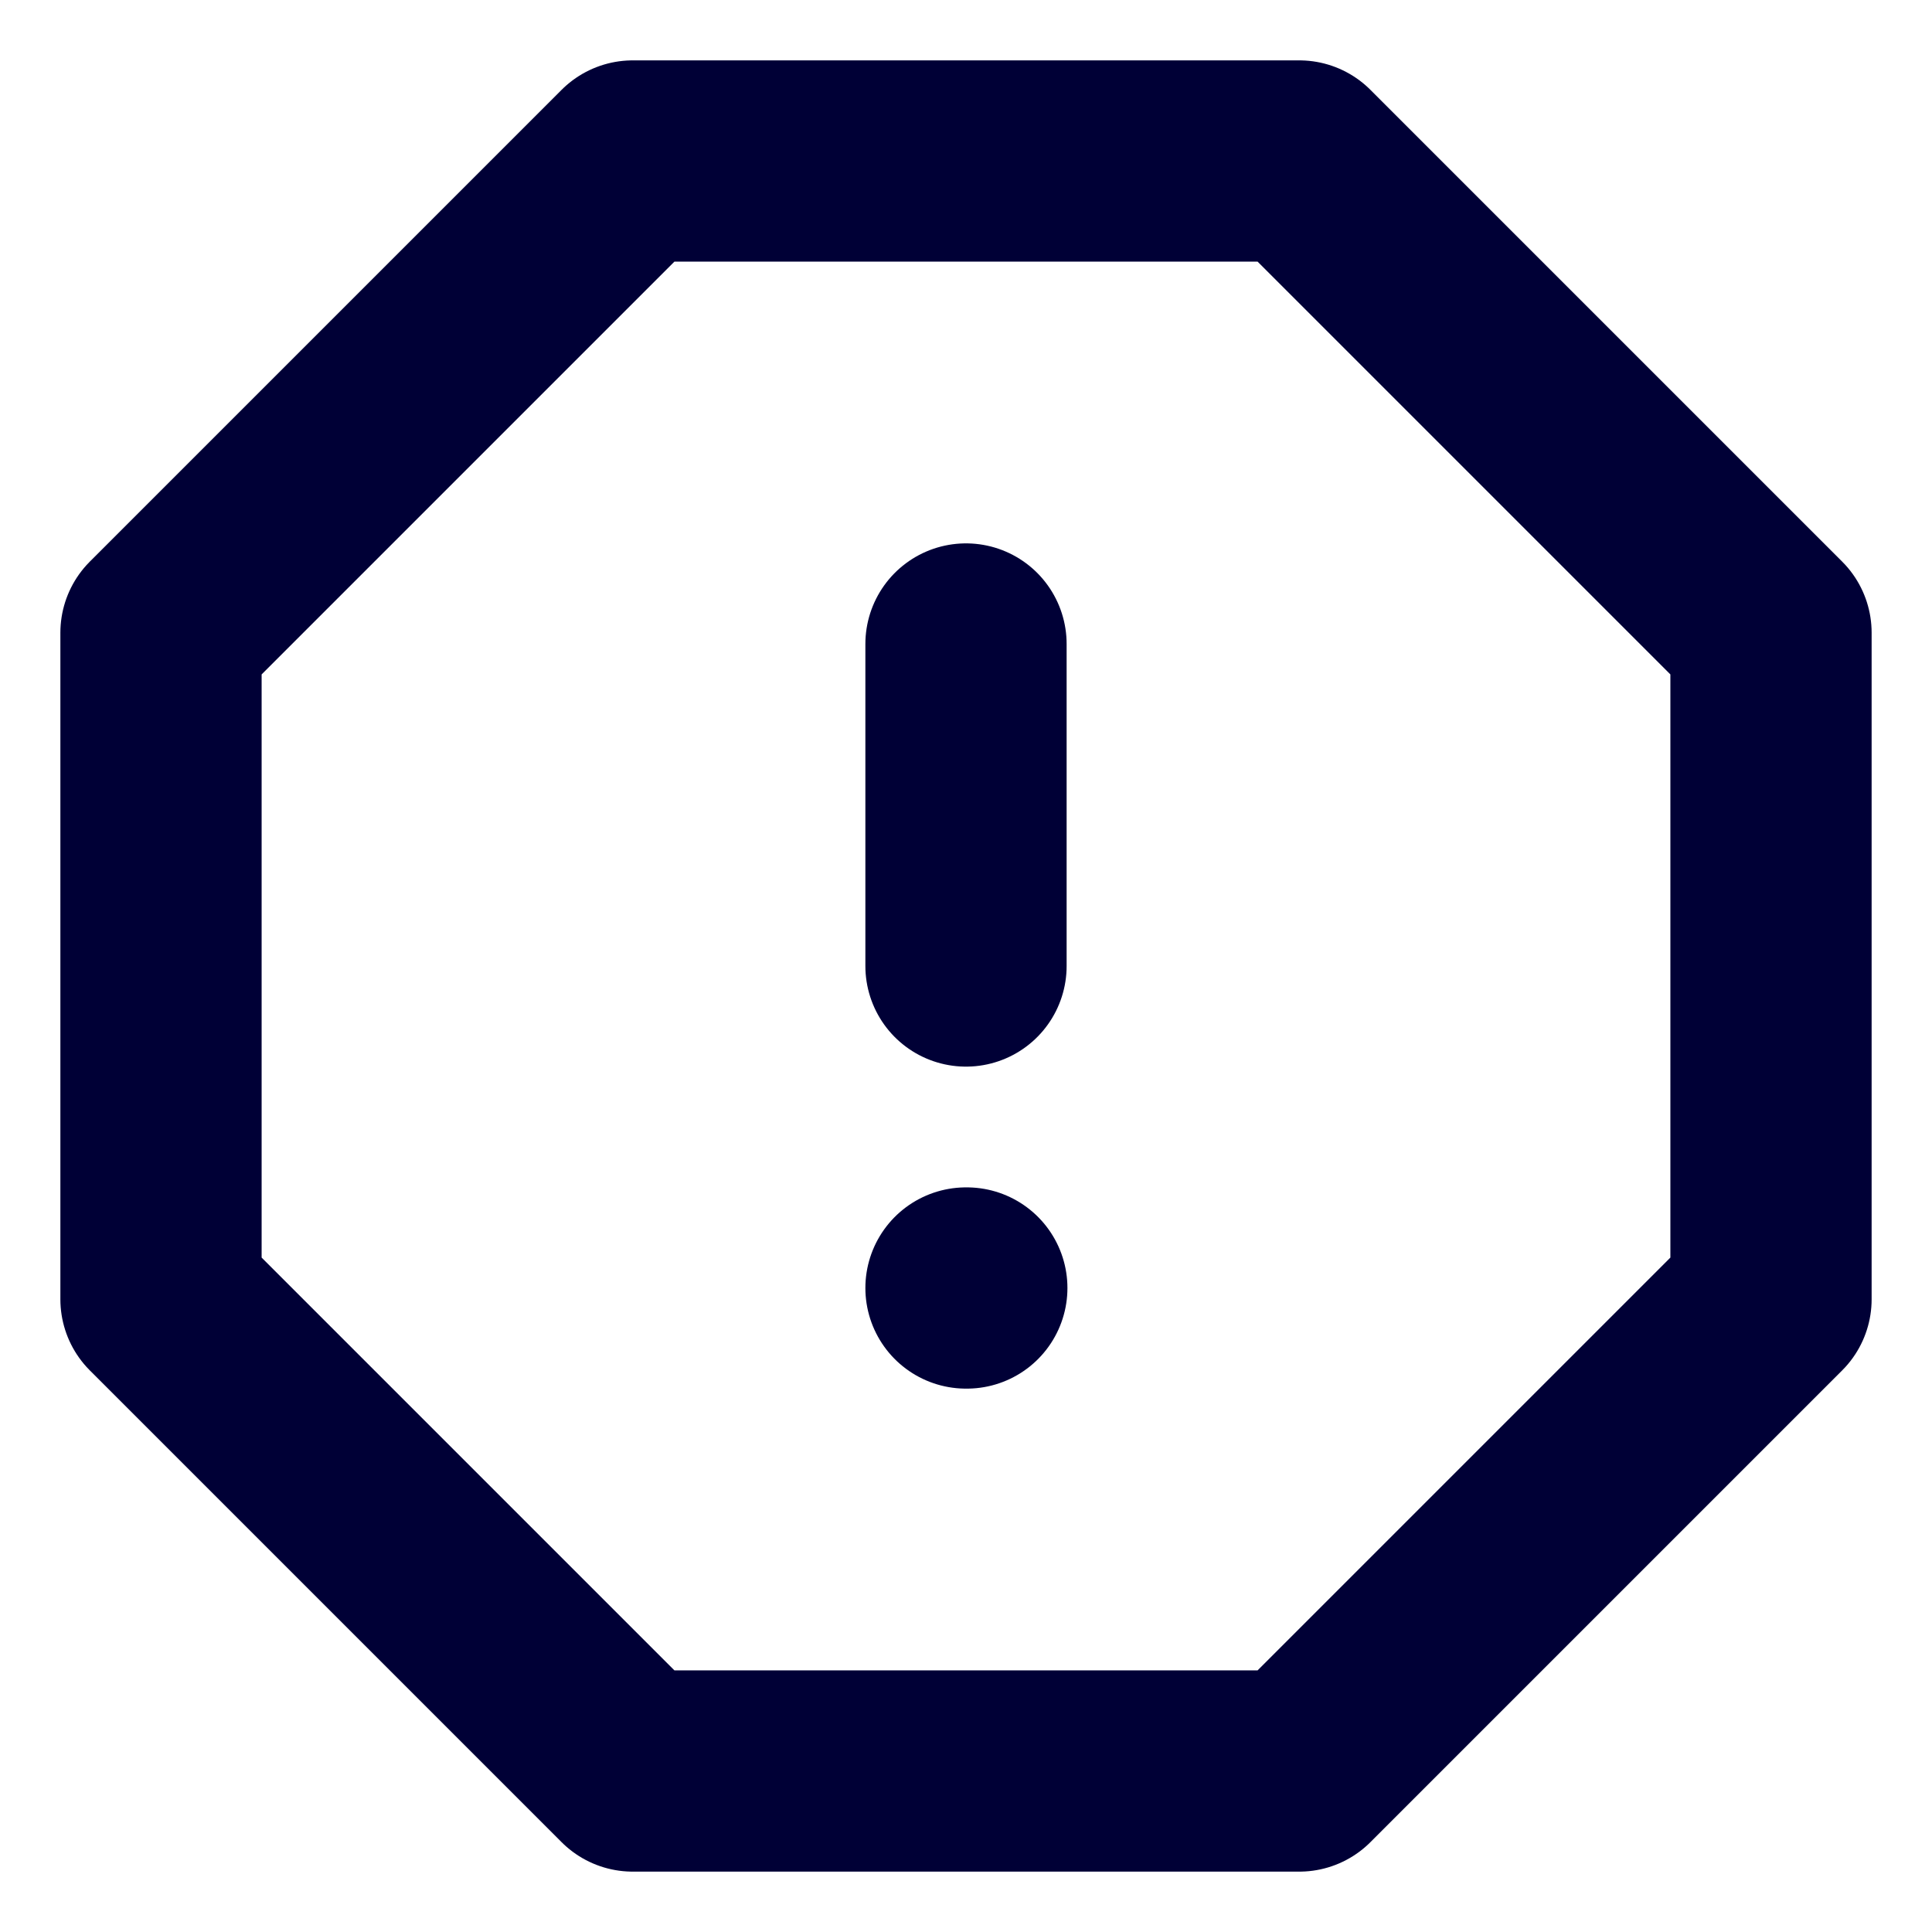
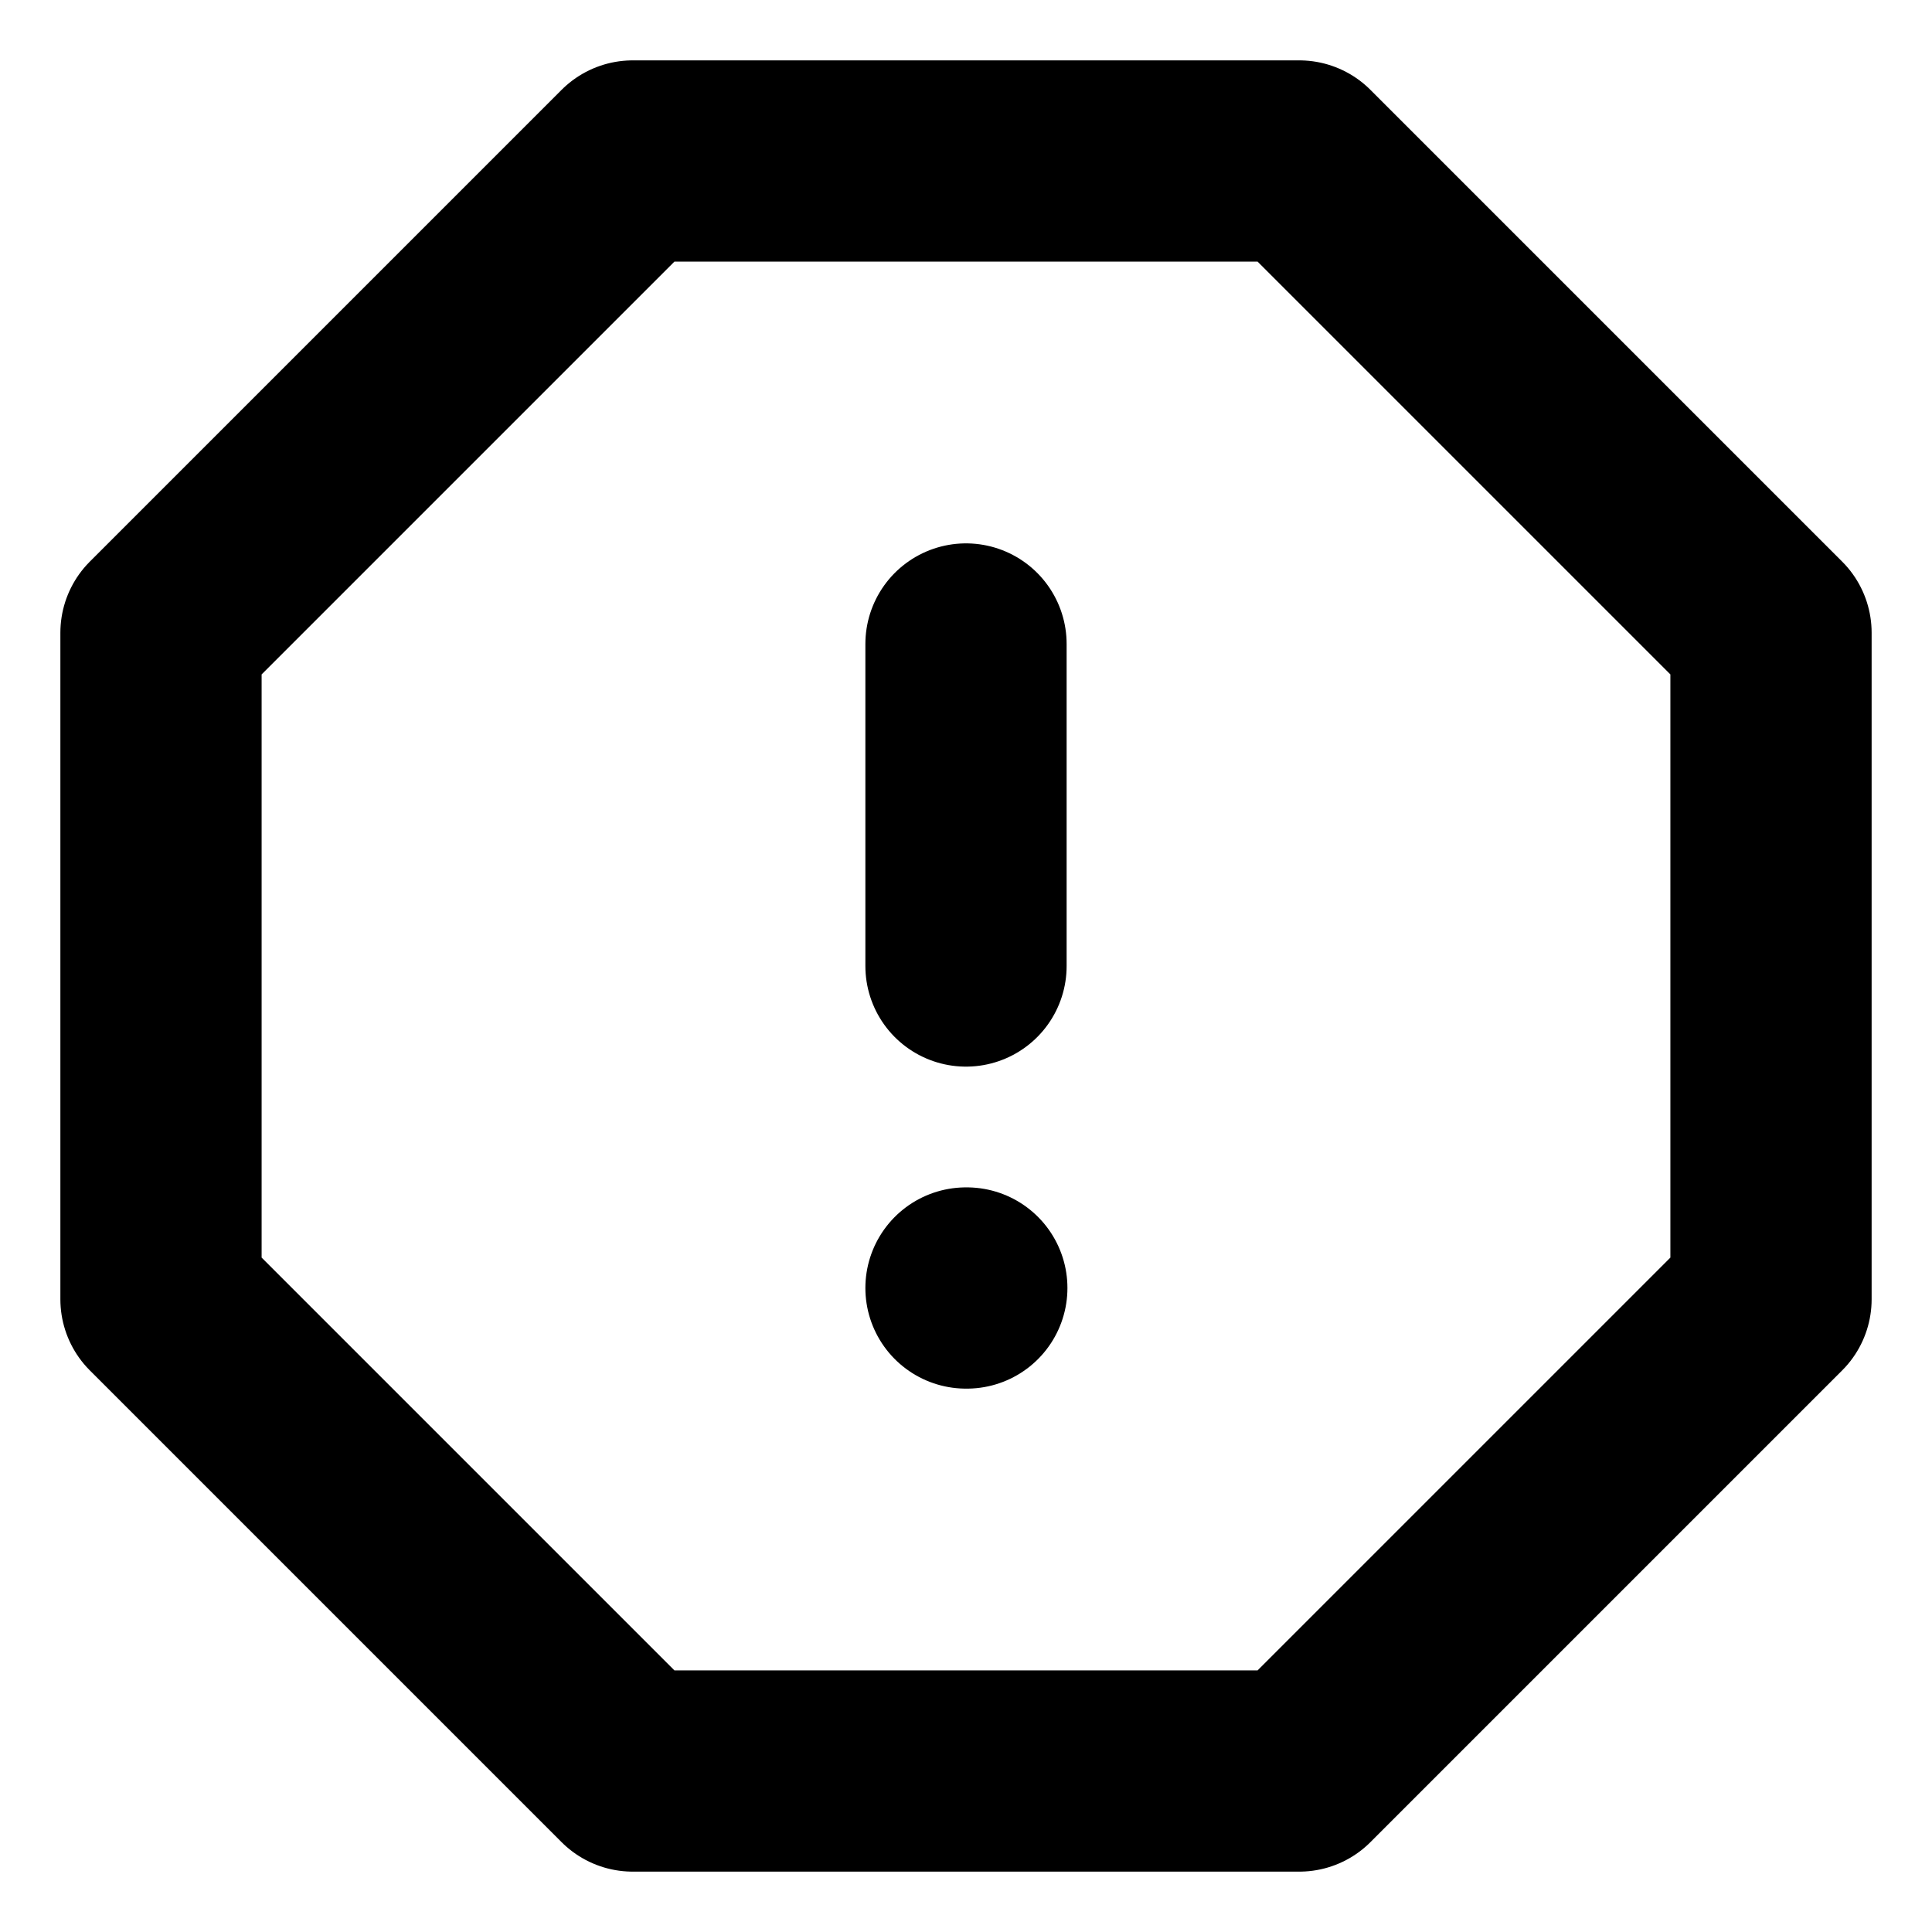
- <svg xmlns="http://www.w3.org/2000/svg" width="44" height="44" viewBox="0 0 24 24" fill="none" stroke="#000036" stroke-width="2.5" stroke-linecap="round" stroke-linejoin="round" class="feather feather-alert-octagon">
+ <svg xmlns="http://www.w3.org/2000/svg" preserveAspectRatio="xMidYMid" viewBox="0 0 24 24" fill="none" stroke="currentColor" stroke-width="2.5" stroke-linecap="round" stroke-linejoin="round" class="feather feather-alert-octagon">
  <polygon points="7.86 2 16.14 2 22 7.86 22 16.14 16.14 22 7.86 22 2 16.14 2 7.86 7.86 2" />
  <line x1="12" y1="8" x2="12" y2="12" />
  <line x1="12" y1="16" x2="12.01" y2="16" />
</svg>
